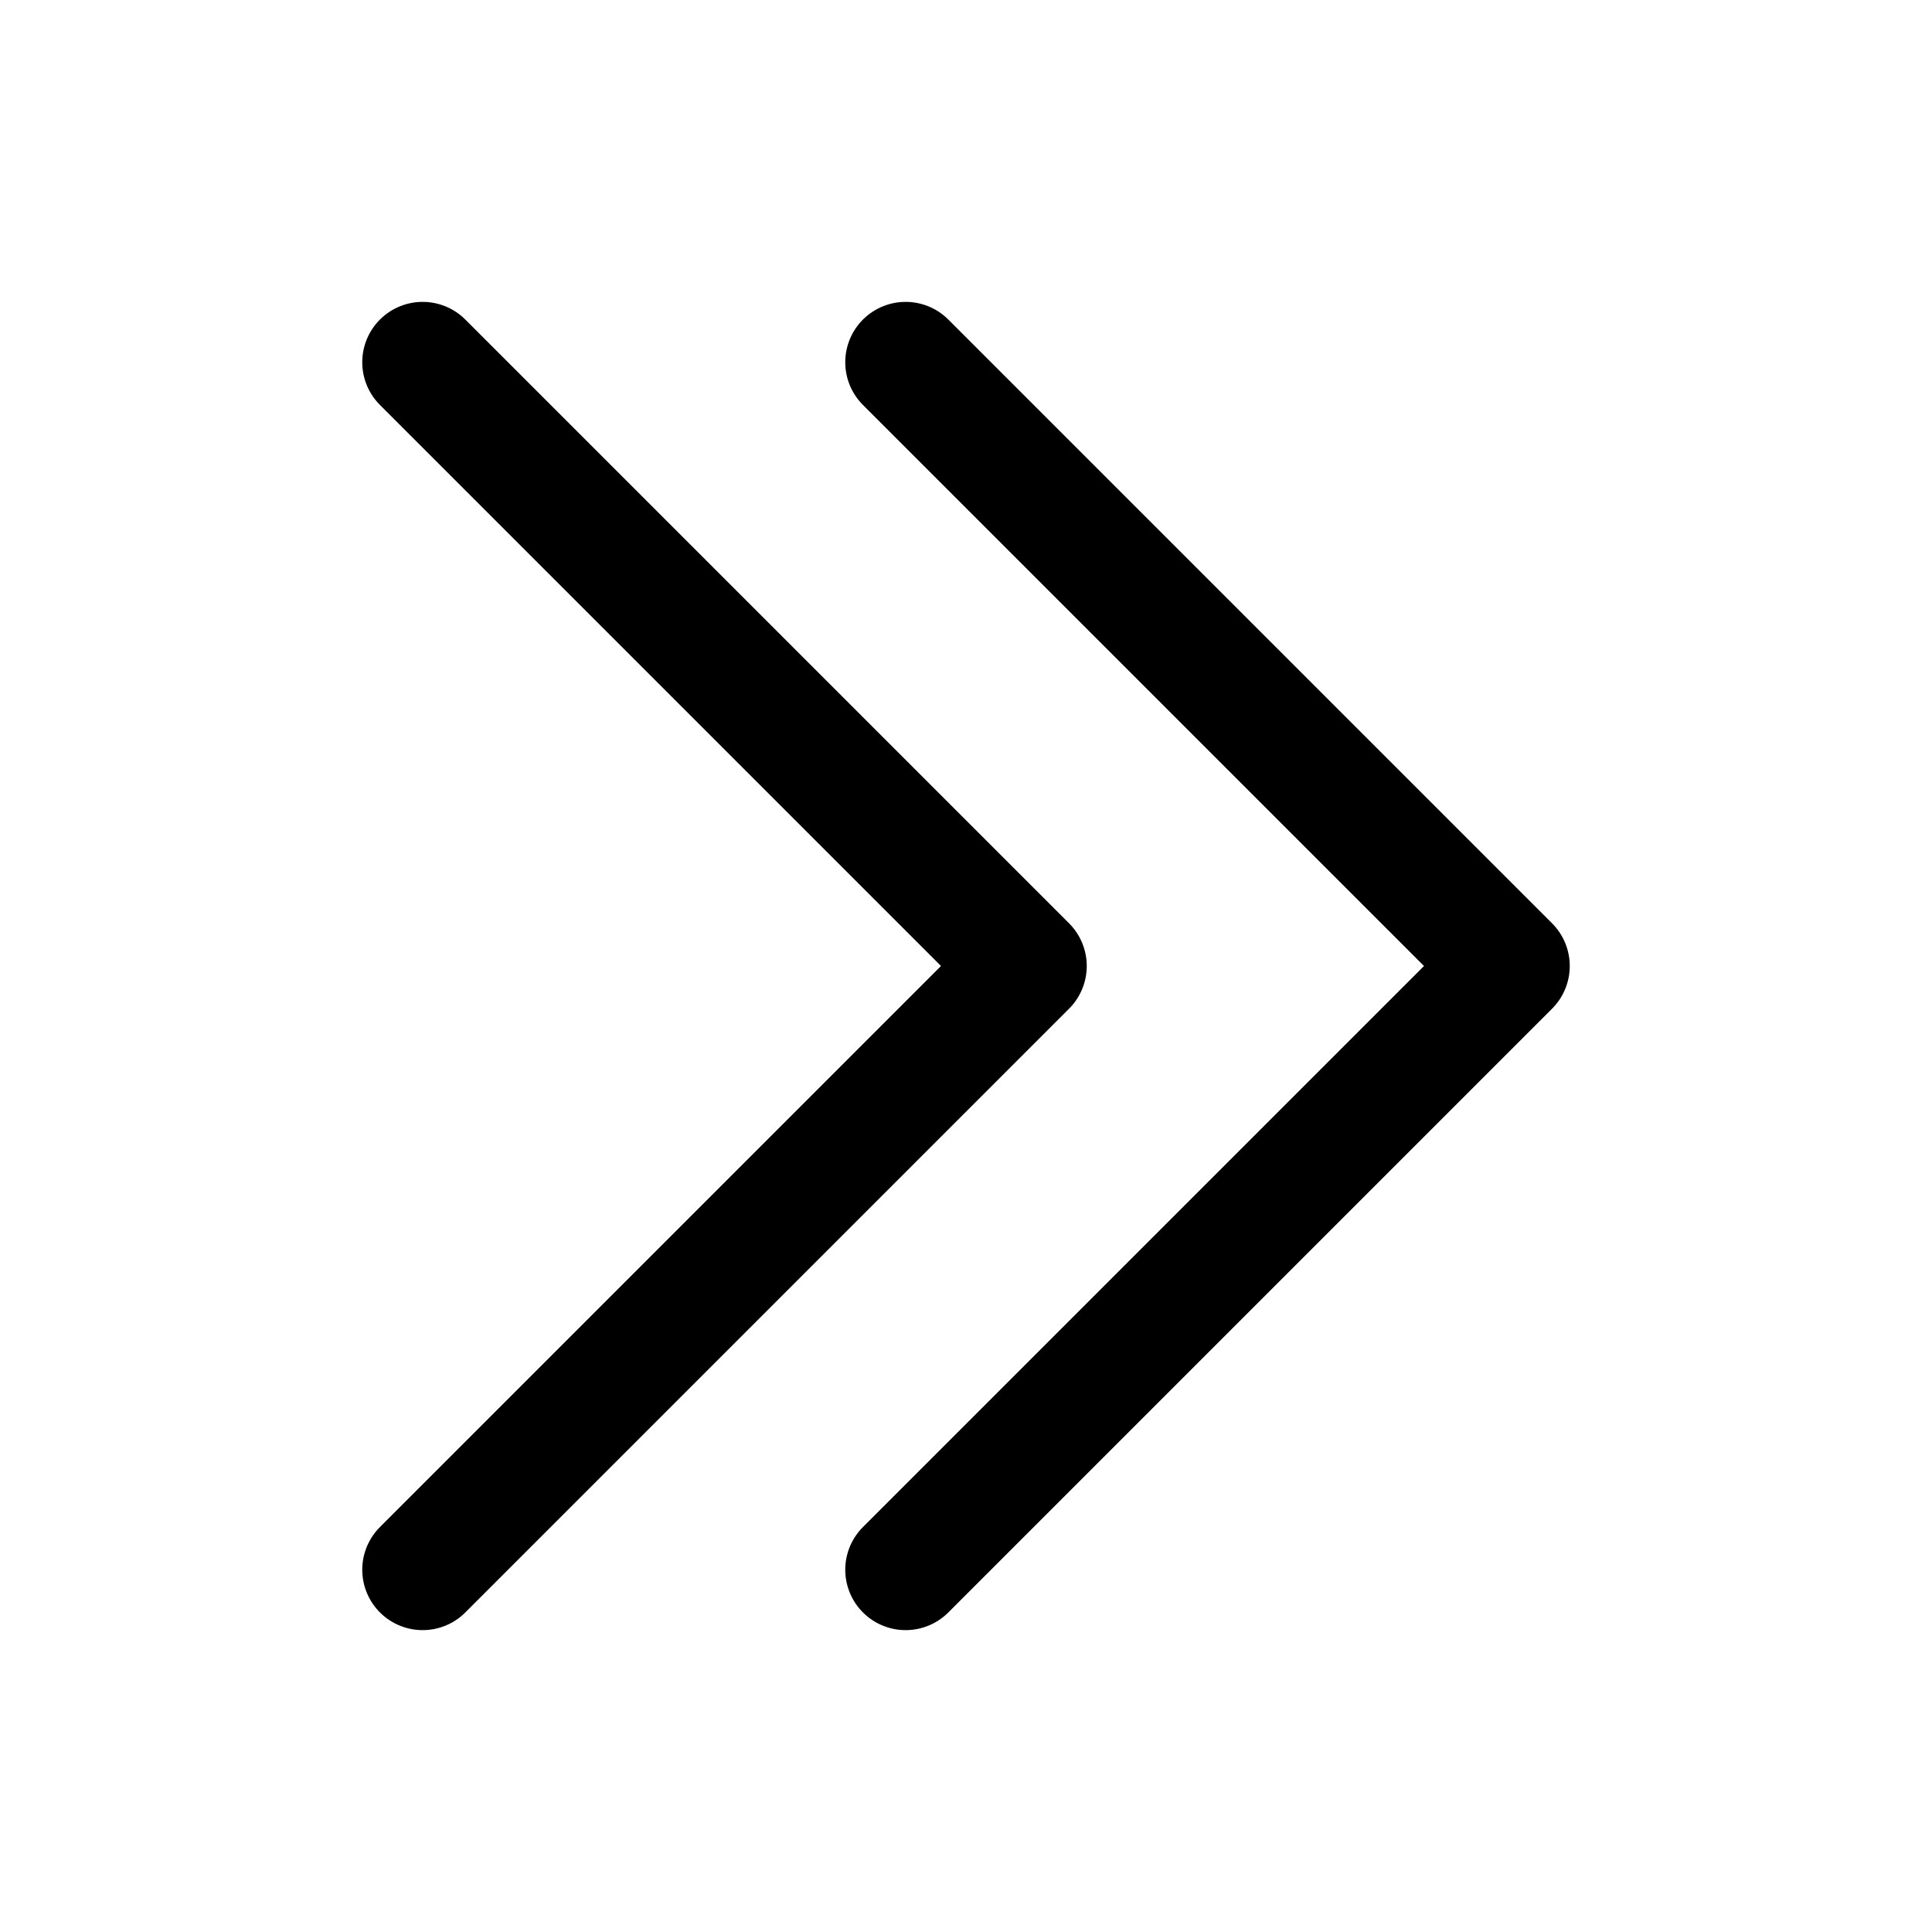
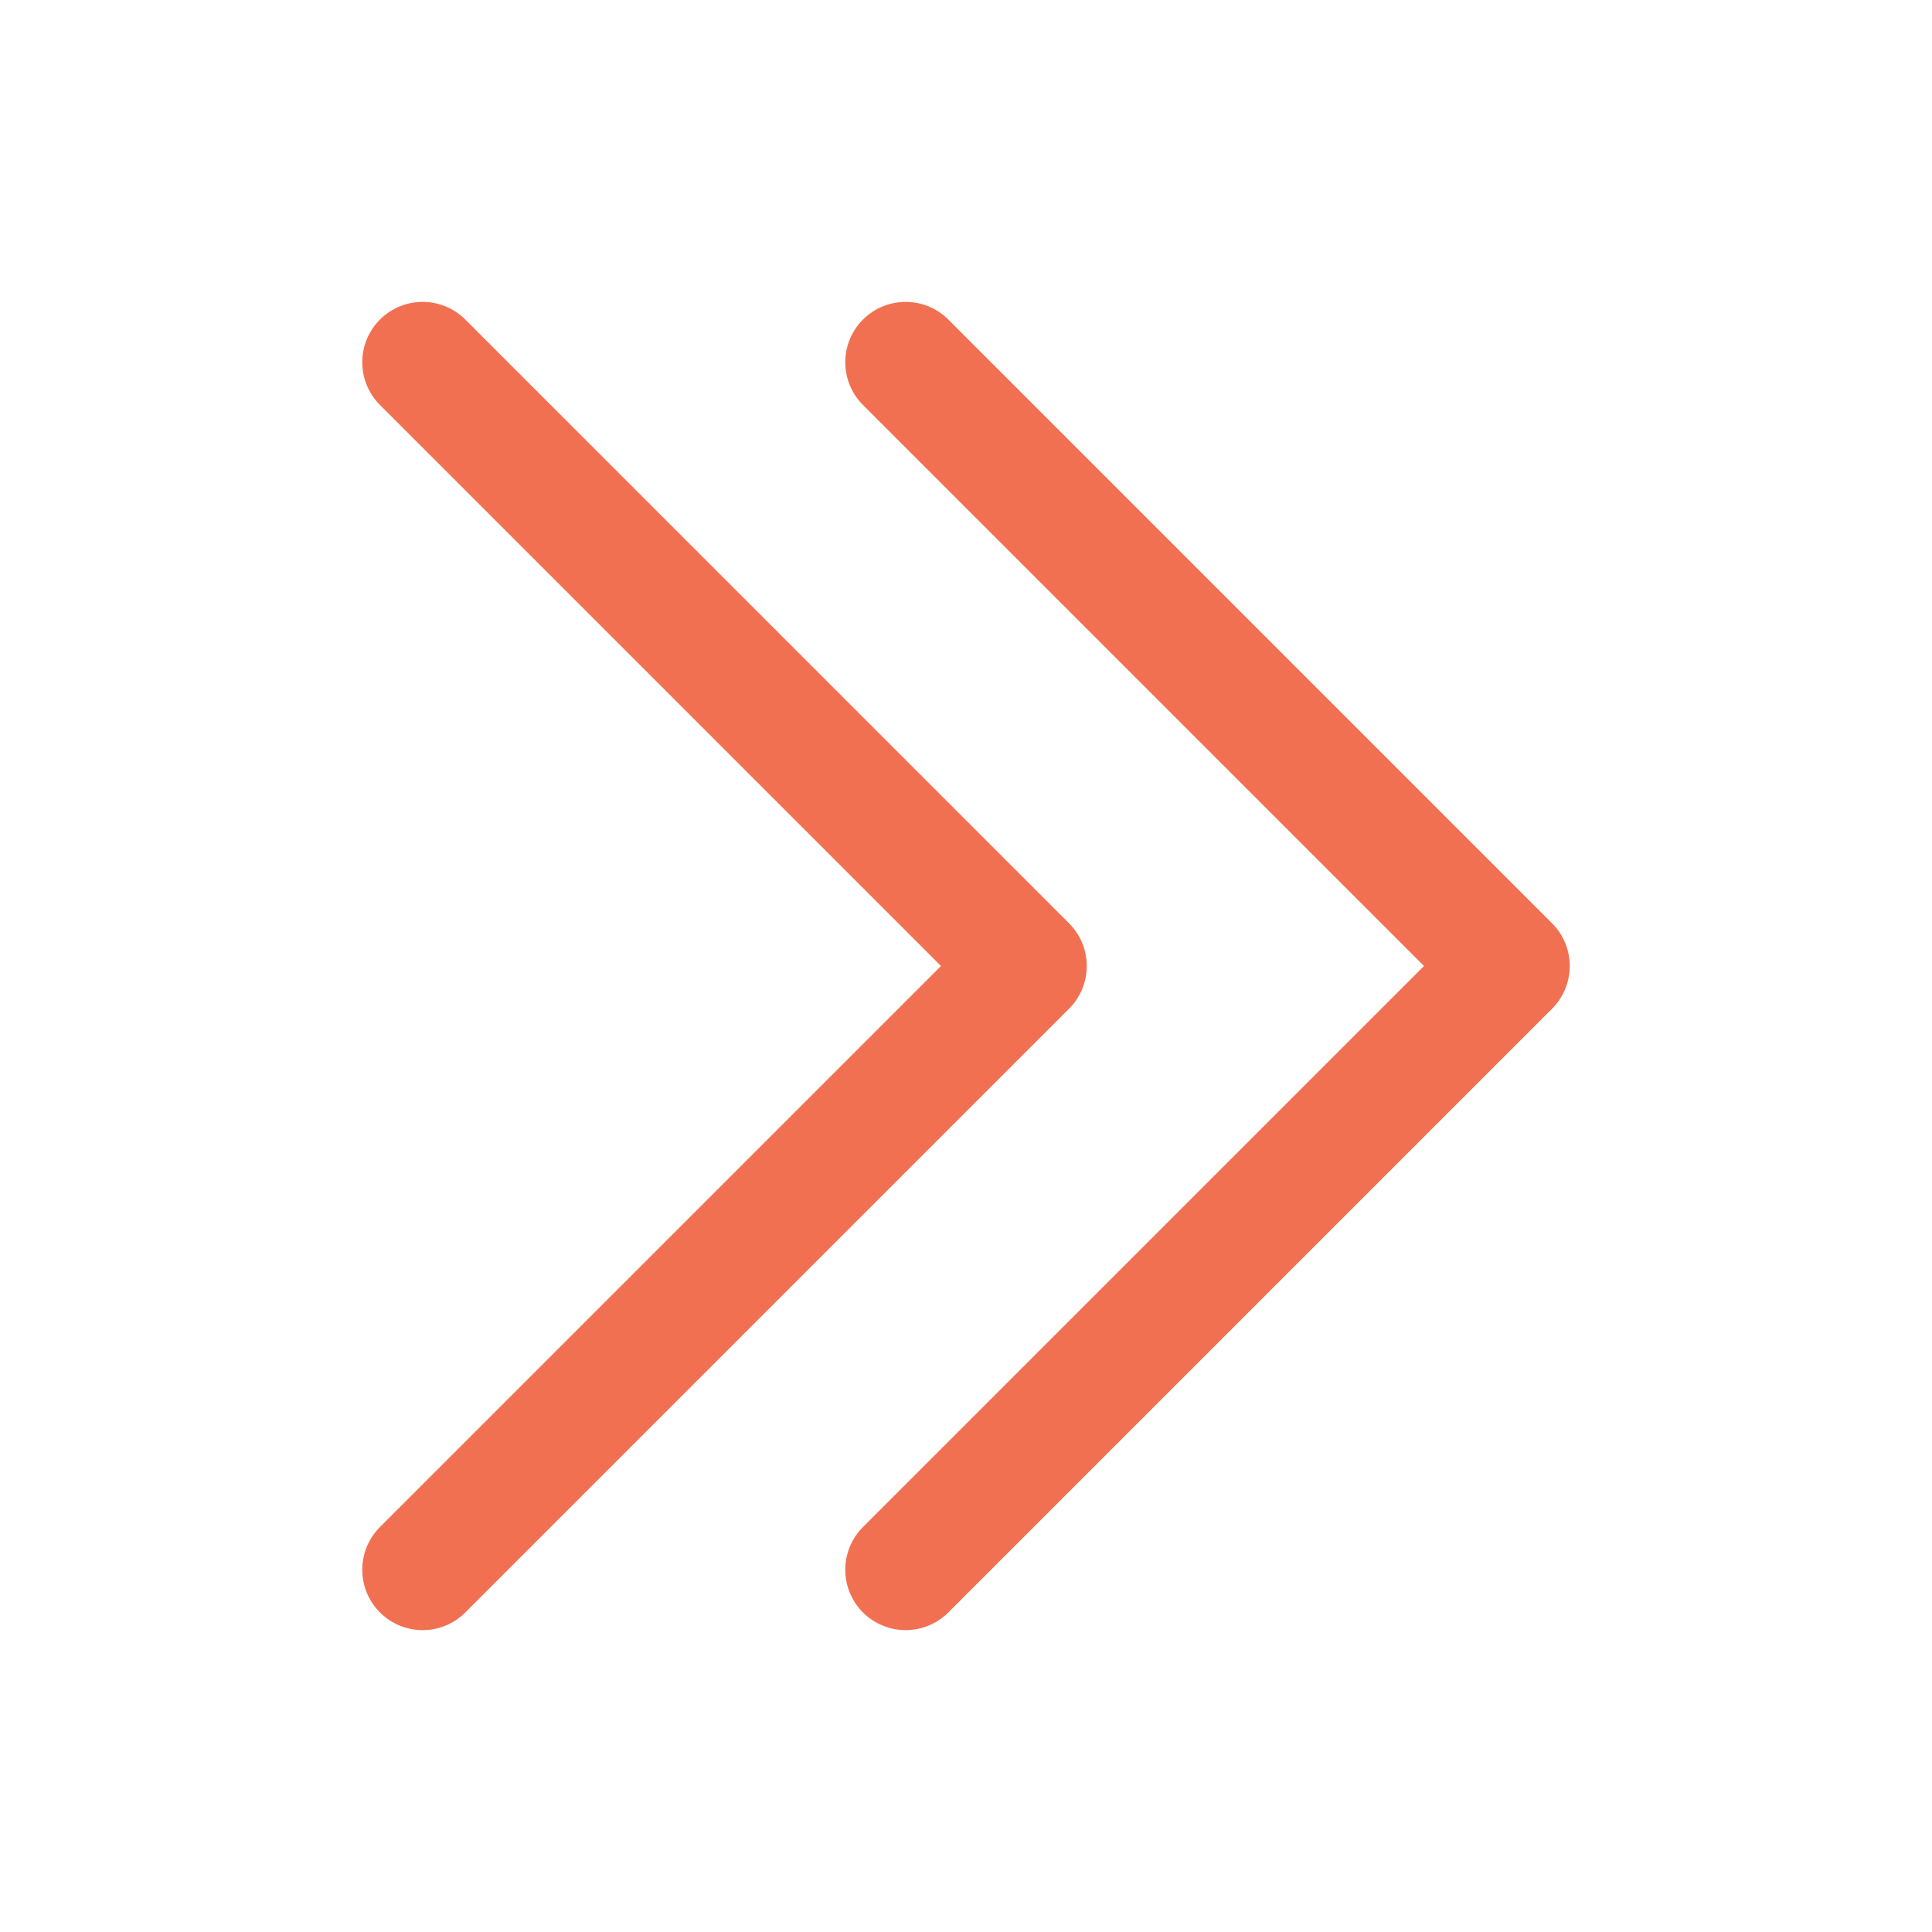
- <svg xmlns="http://www.w3.org/2000/svg" fill="none" viewBox="0 0 24 24" stroke-width="1.5" stroke="#000000" class="w-6 h-6">
+ <svg xmlns="http://www.w3.org/2000/svg" fill="none" viewBox="0 0 24 24" stroke-width="1.5" stroke="#F27052" class="w-6 h-6">
  <path stroke-linecap="round" stroke-linejoin="round" d="M11.25 4.5l7.5 7.5-7.5 7.5m-6-15l7.5 7.5-7.5 7.5" />
</svg>
